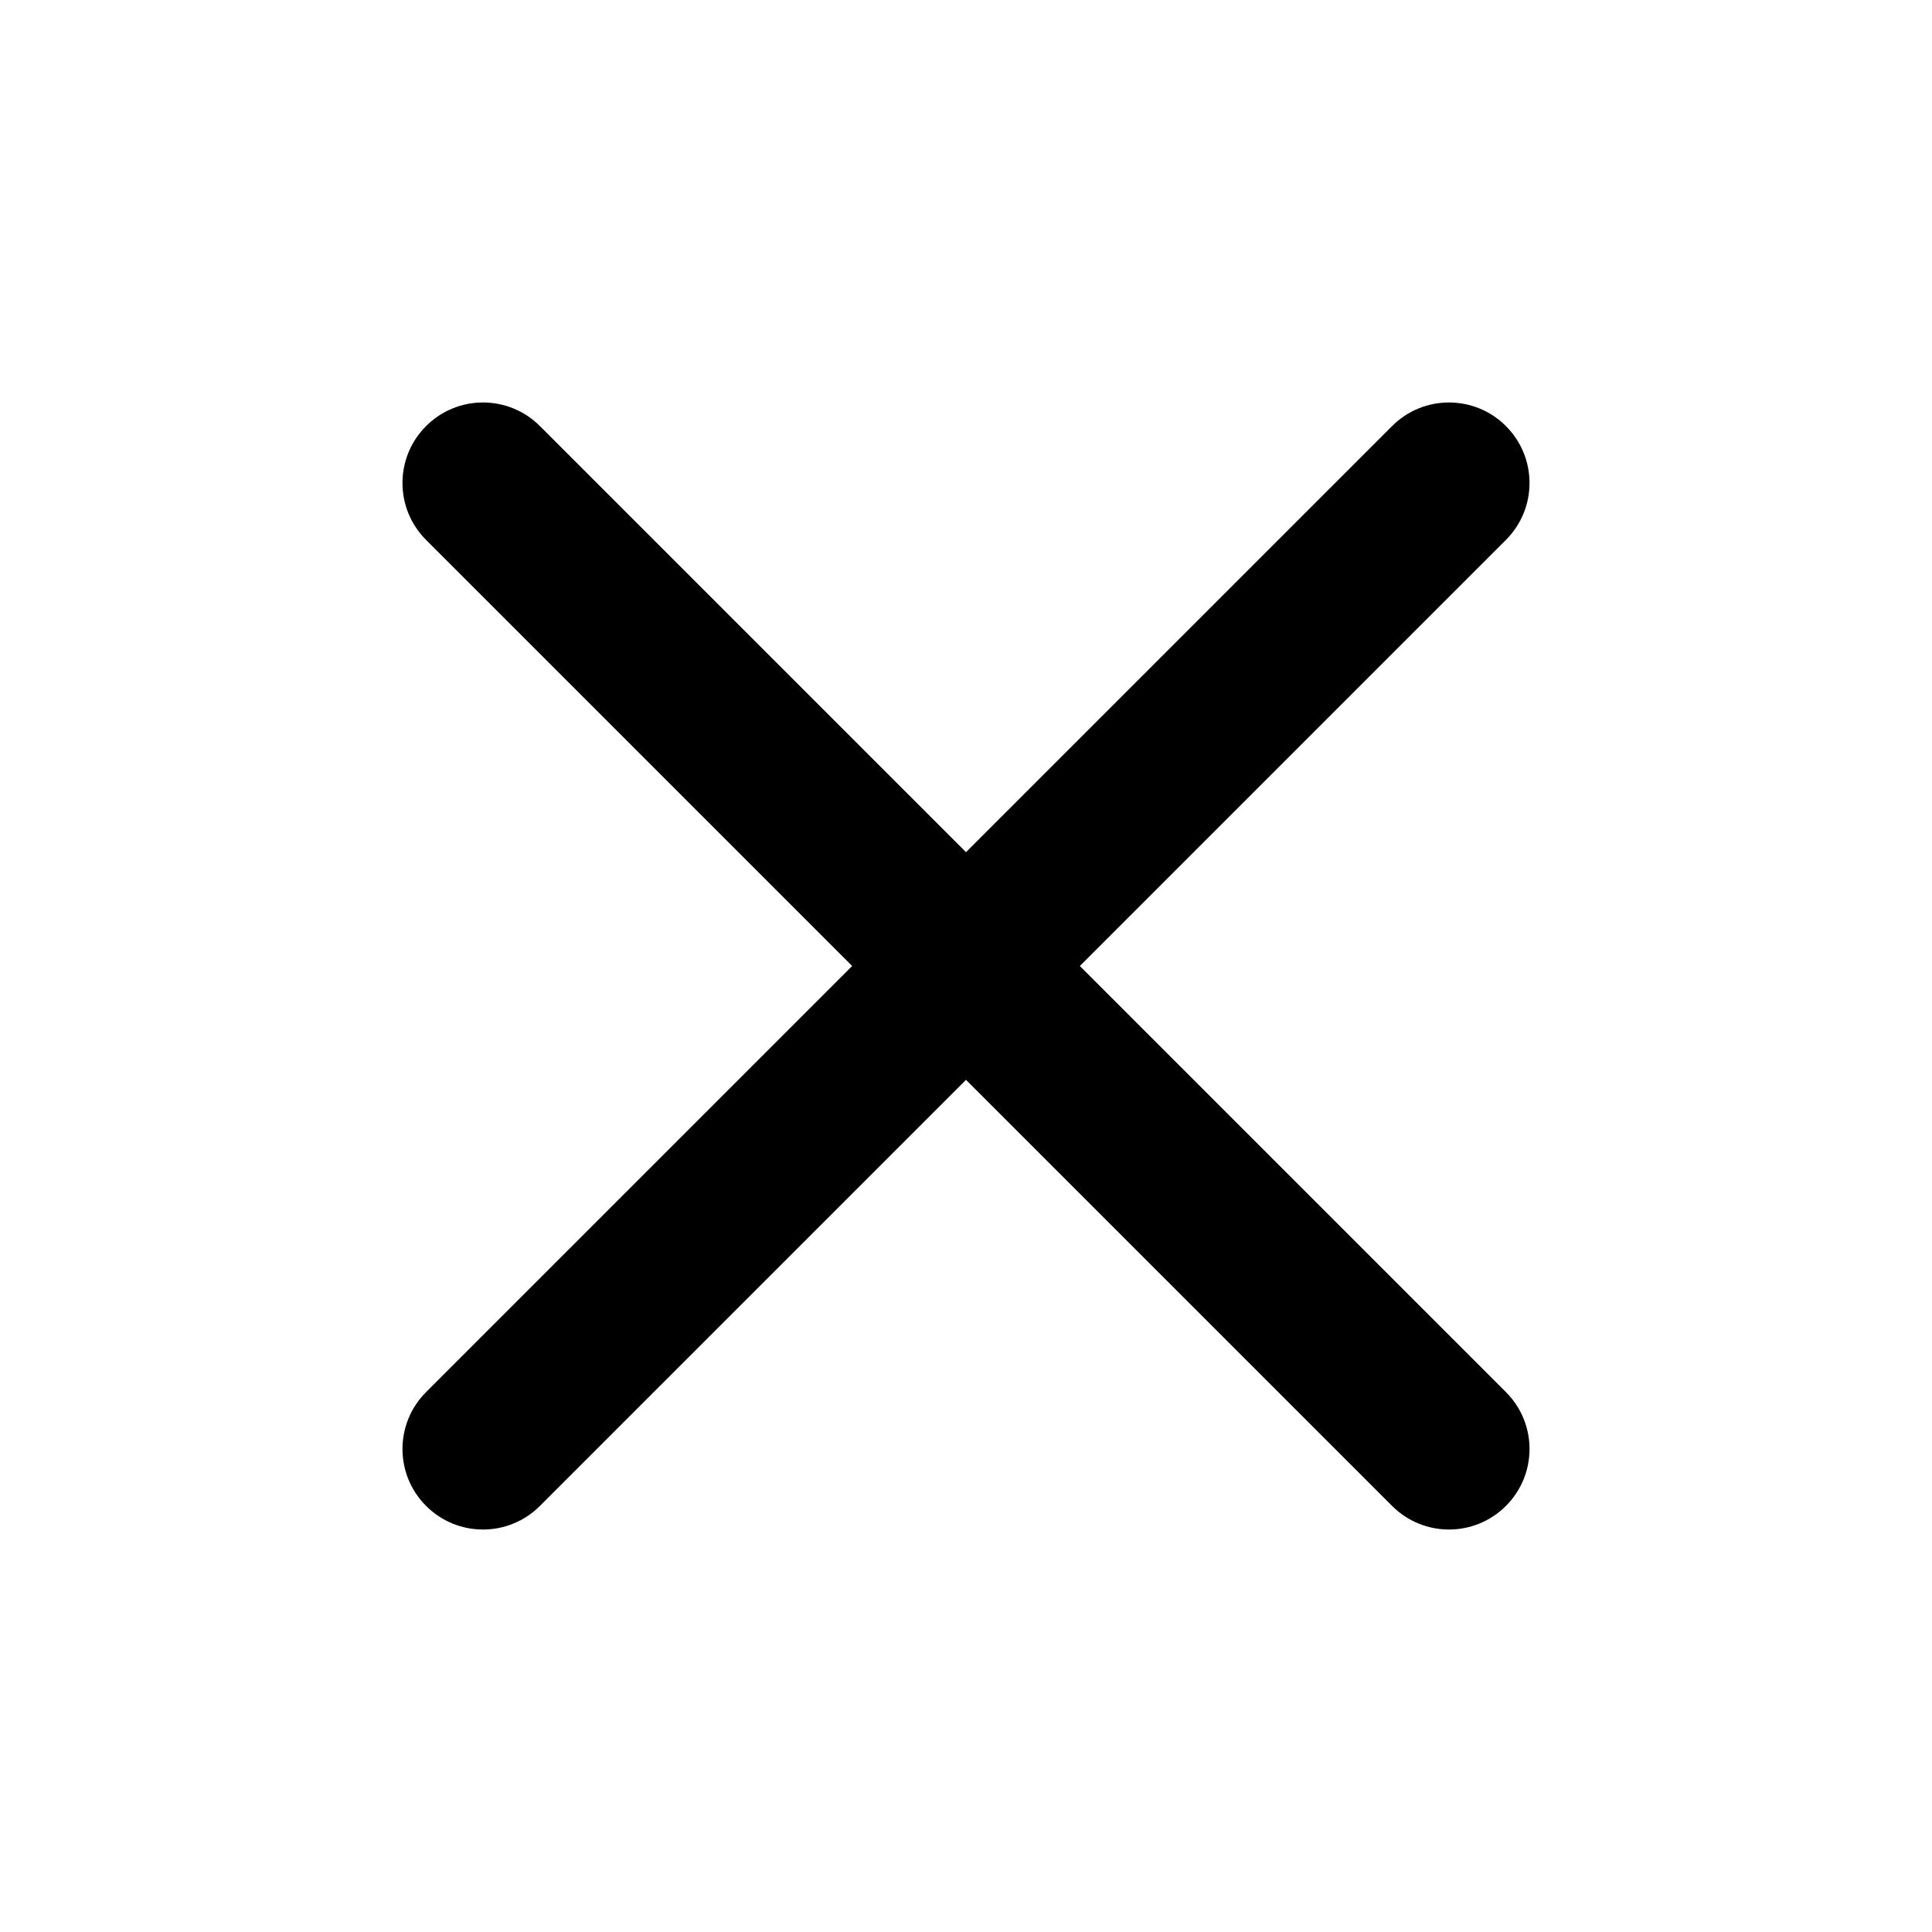
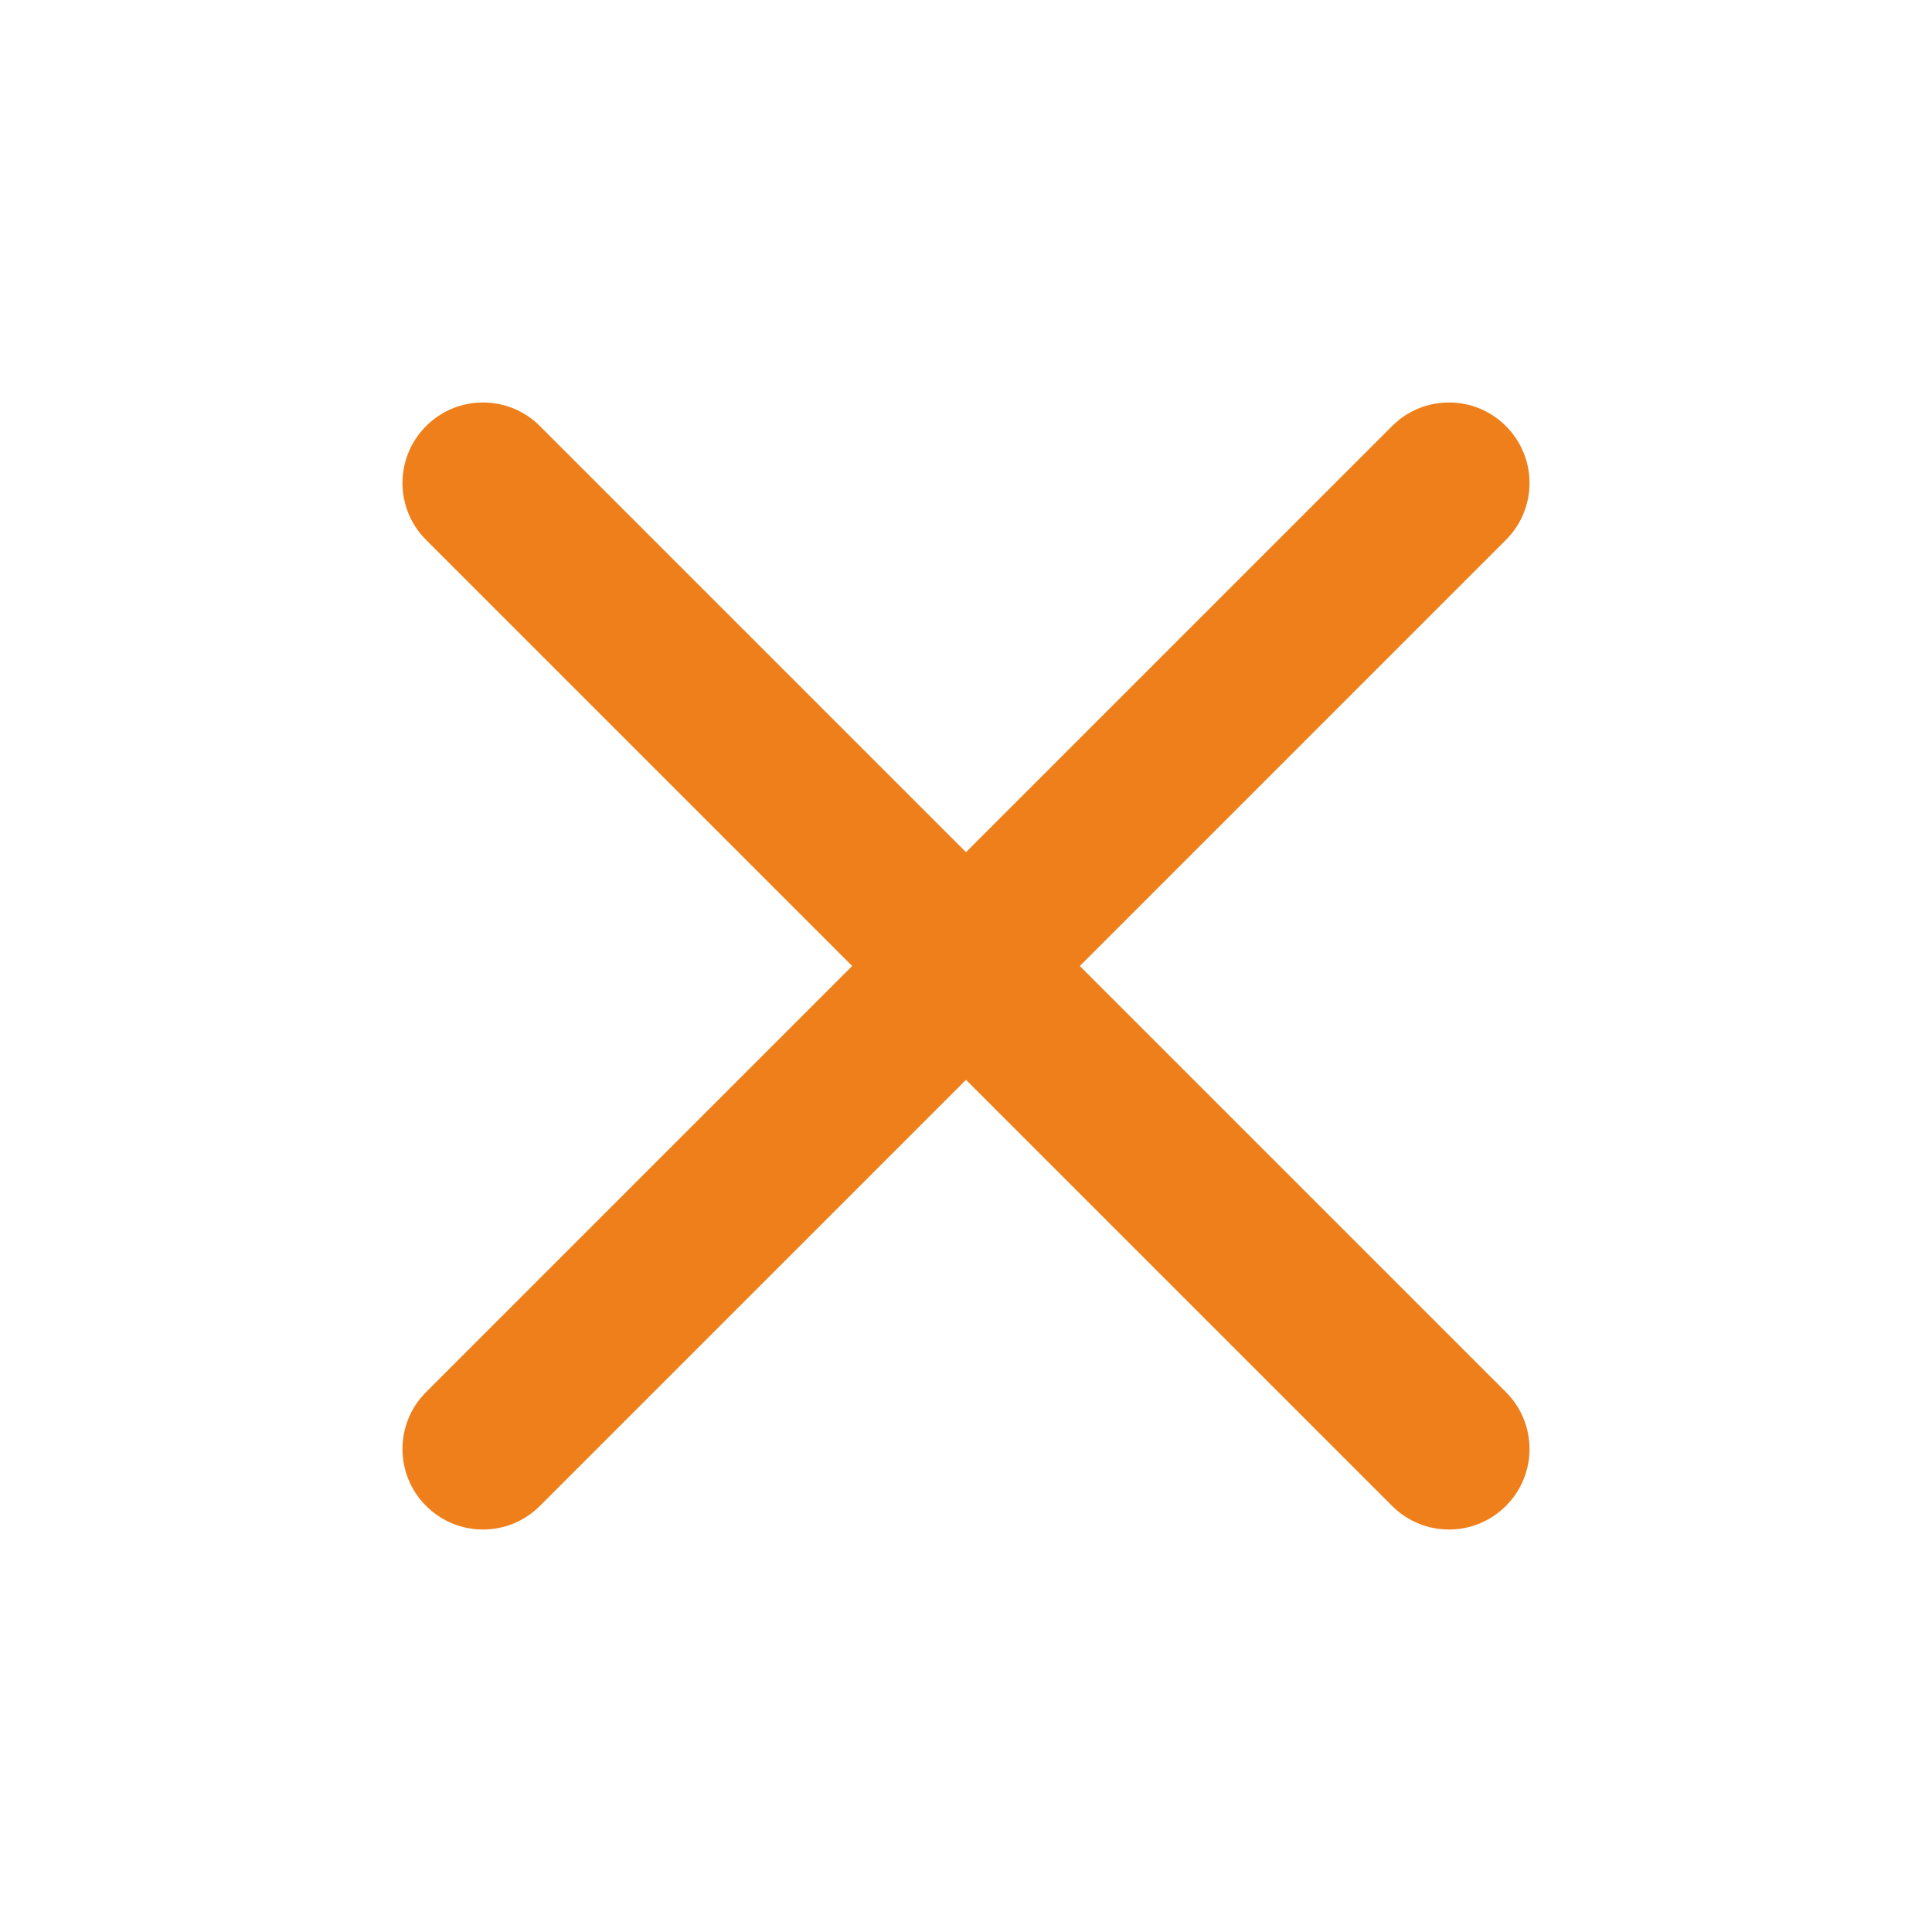
<svg xmlns="http://www.w3.org/2000/svg" viewBox="0 0 24 24" fill="none">
-   <path d="M5.293 5.293C5.683 4.902 6.317 4.902 6.707 5.293L12 10.586L17.293 5.293C17.683 4.902 18.317 4.902 18.707 5.293C19.098 5.683 19.098 6.317 18.707 6.707L13.414 12L18.707 17.293C19.098 17.683 19.098 18.317 18.707 18.707C18.317 19.098 17.683 19.098 17.293 18.707L12 13.414L6.707 18.707C6.317 19.098 5.683 19.098 5.293 18.707C4.902 18.317 4.902 17.683 5.293 17.293L10.586 12L5.293 6.707C4.902 6.317 4.902 5.683 5.293 5.293Z" fill="currentColor" />
+   <path d="M5.293 5.293C5.683 4.902 6.317 4.902 6.707 5.293L12 10.586L17.293 5.293C17.683 4.902 18.317 4.902 18.707 5.293C19.098 5.683 19.098 6.317 18.707 6.707L13.414 12L18.707 17.293C19.098 17.683 19.098 18.317 18.707 18.707C18.317 19.098 17.683 19.098 17.293 18.707L12 13.414L6.707 18.707C6.317 19.098 5.683 19.098 5.293 18.707C4.902 18.317 4.902 17.683 5.293 17.293L10.586 12L5.293 6.707C4.902 6.317 4.902 5.683 5.293 5.293Z" fill="#EF7F1A" />
</svg>
